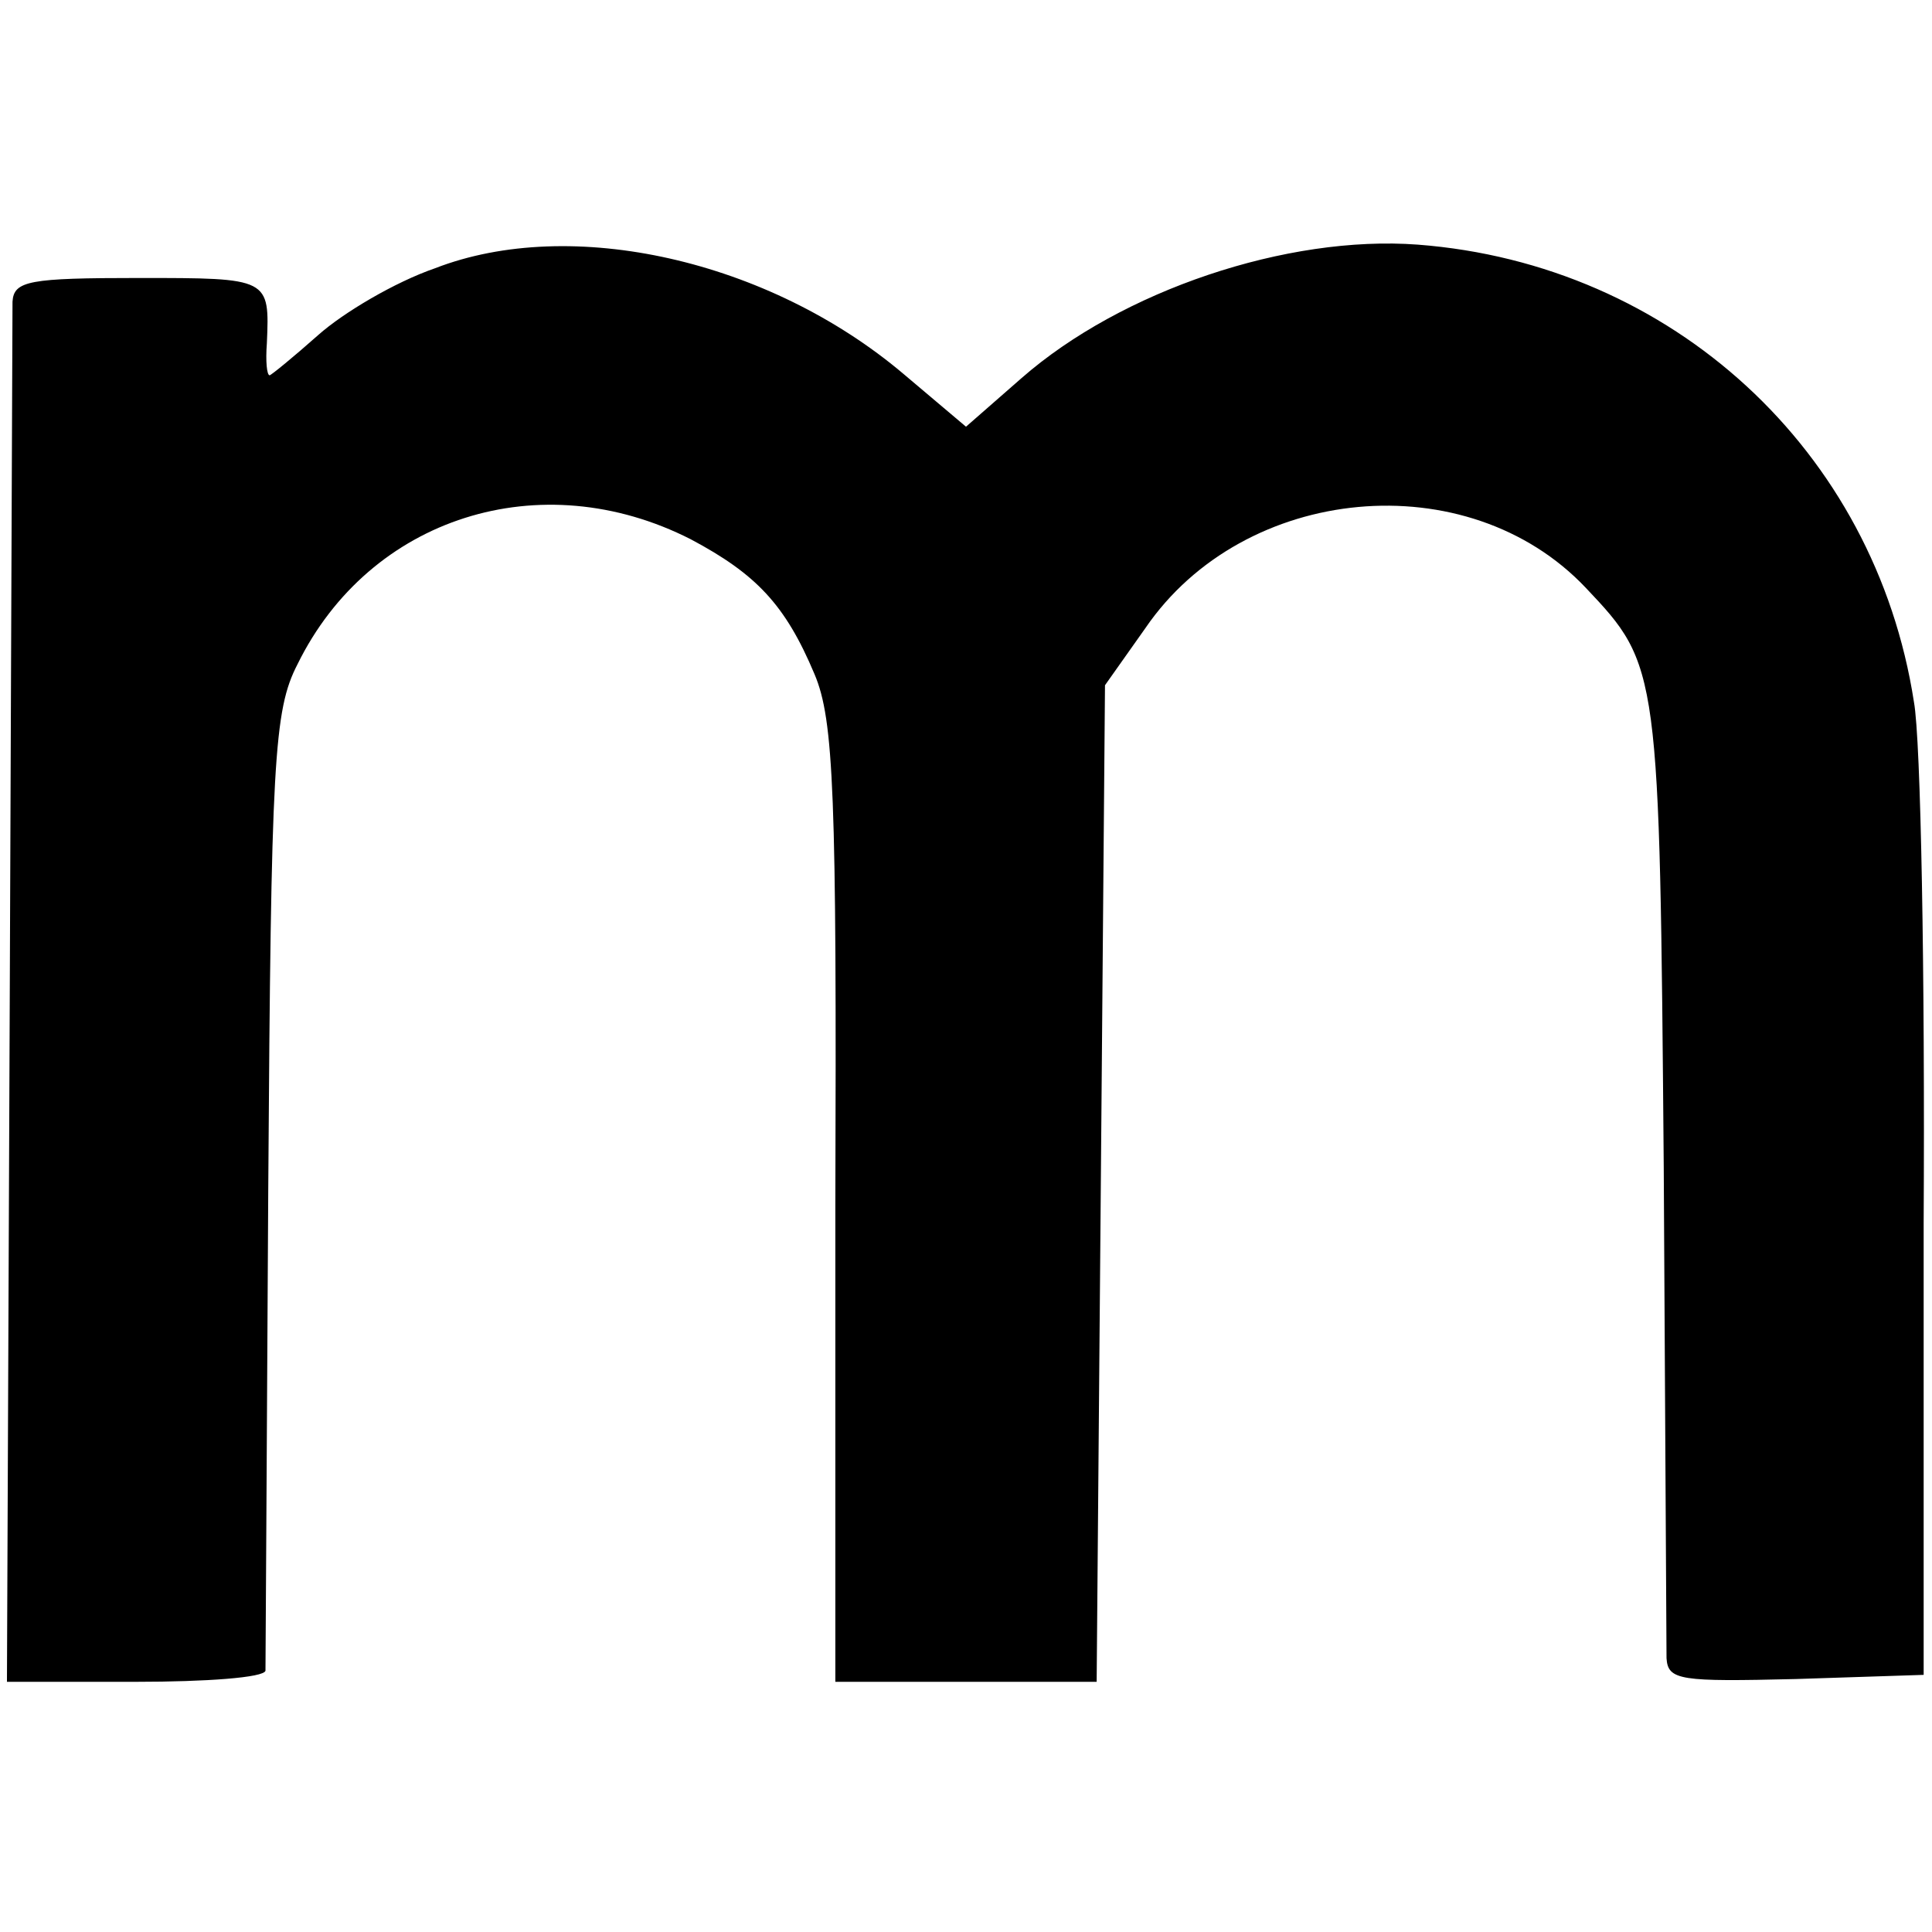
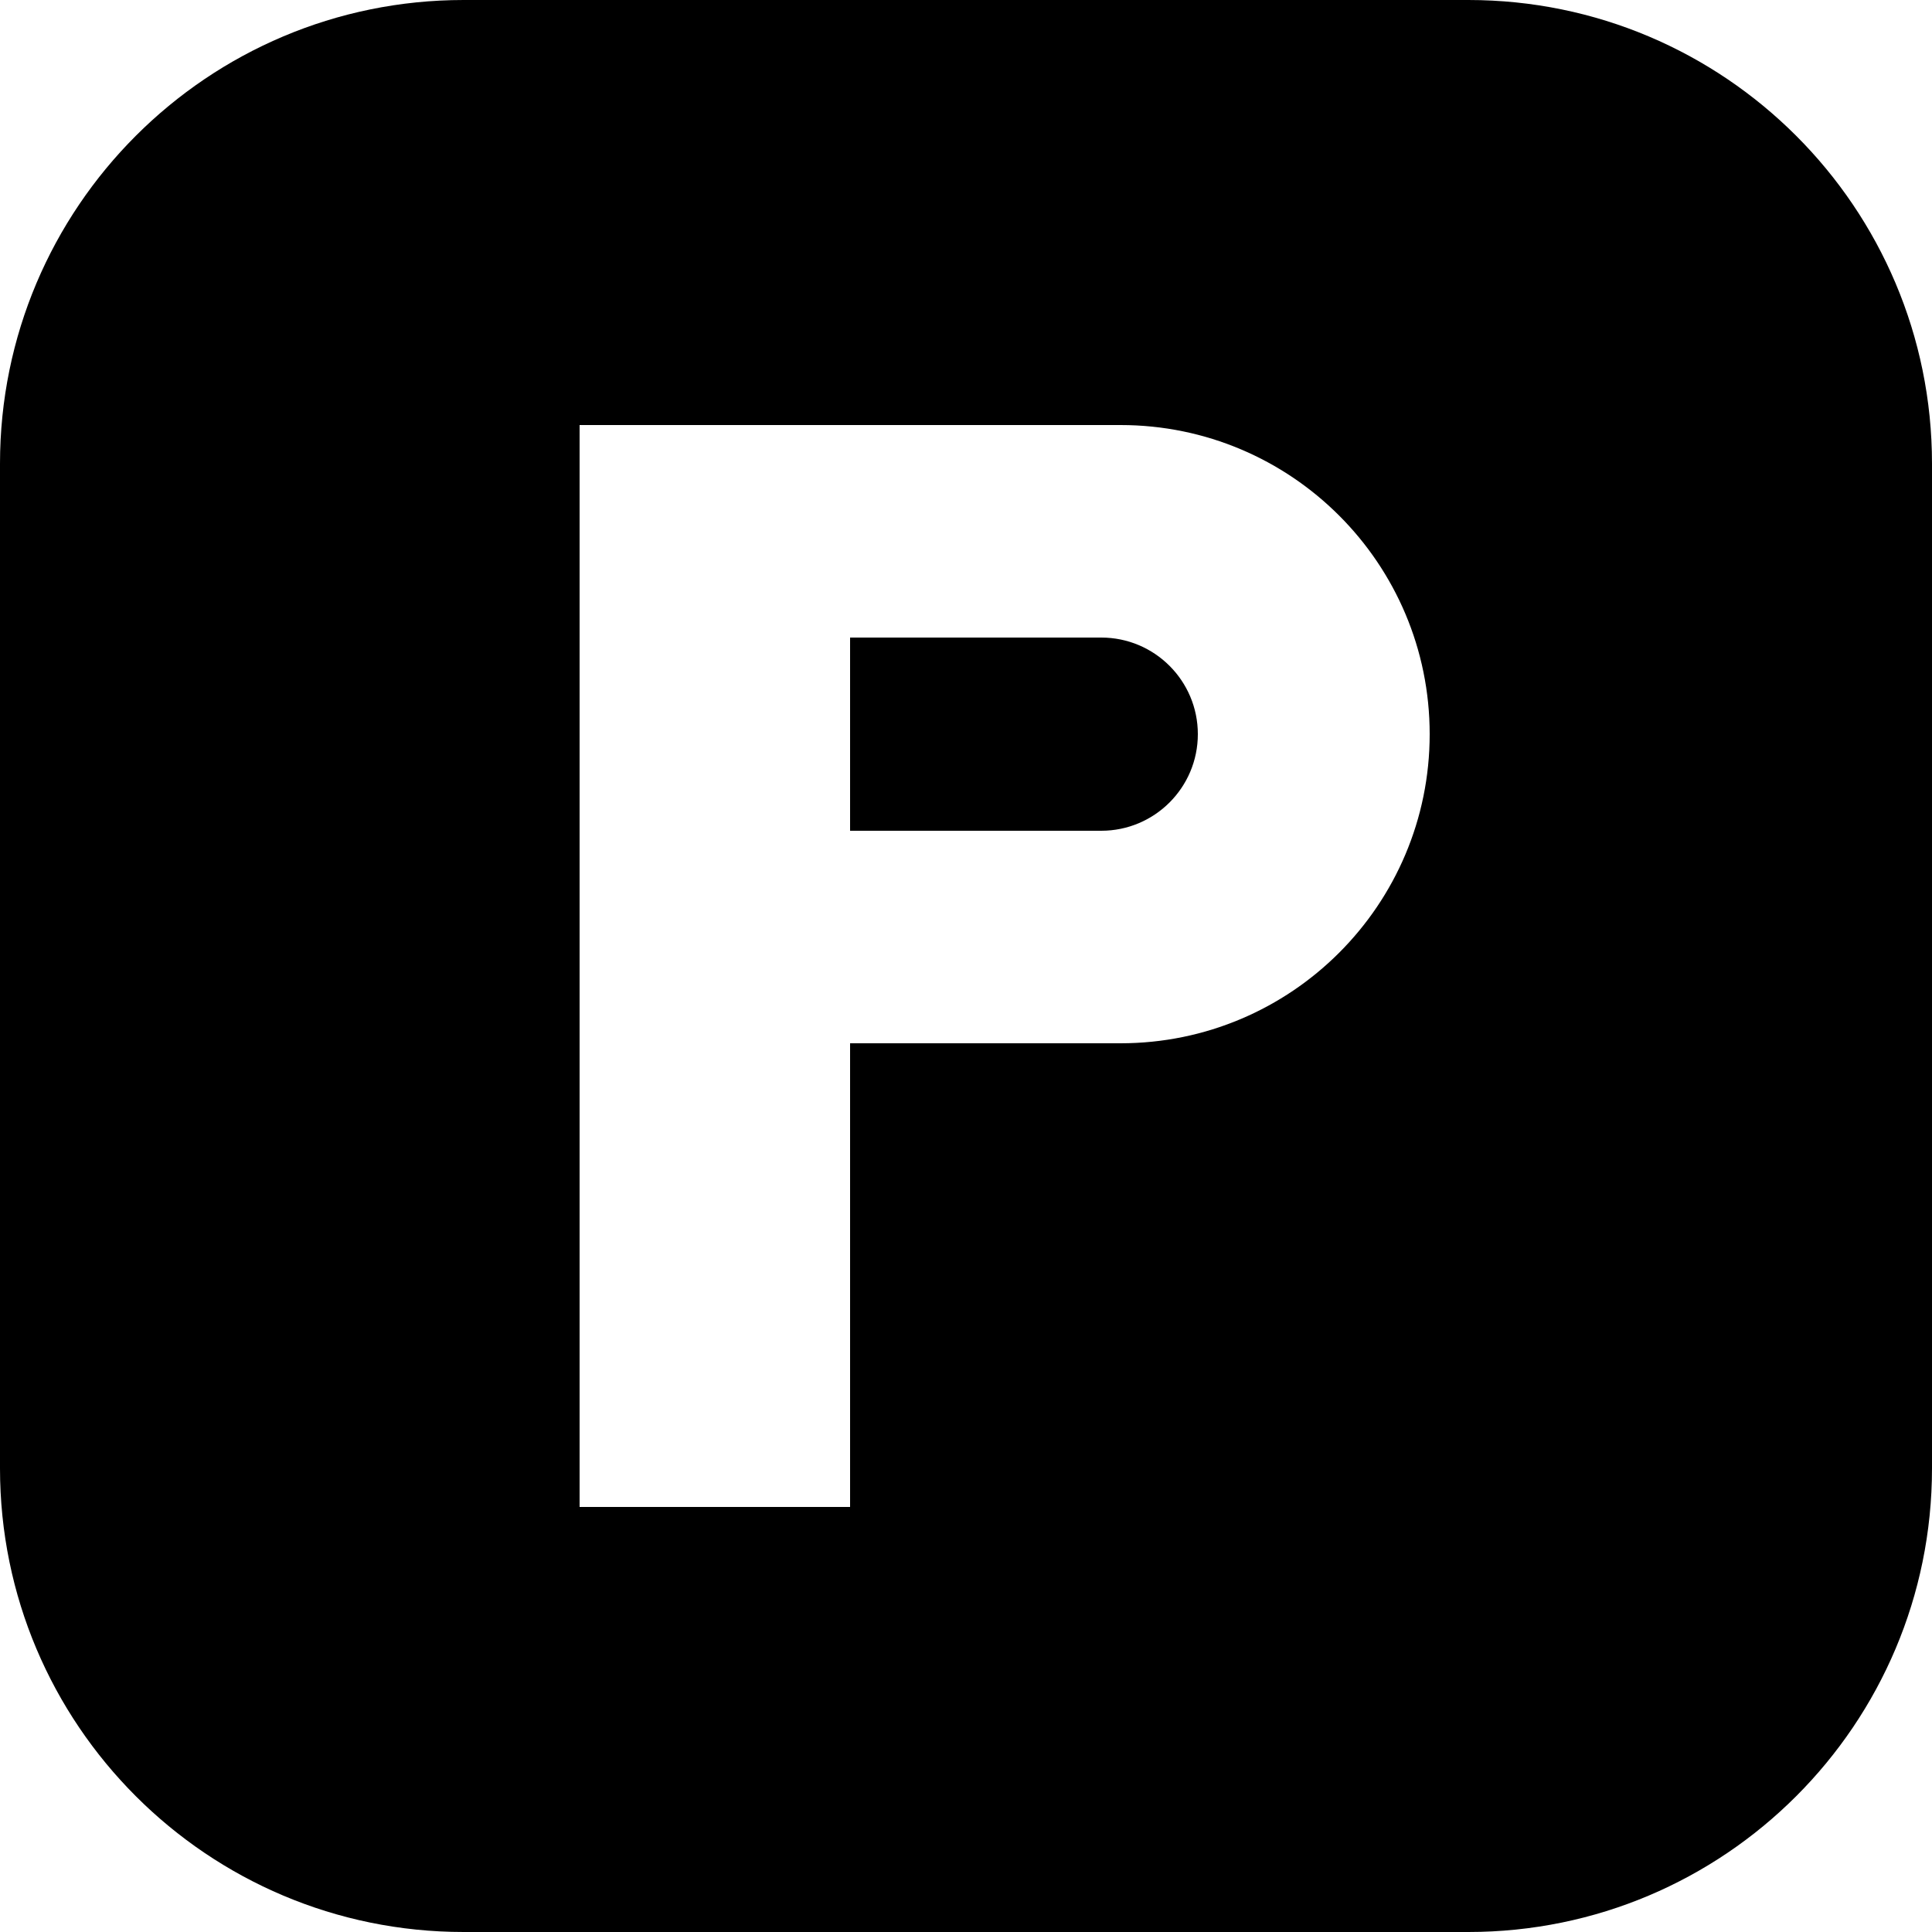
- <svg xmlns="http://www.w3.org/2000/svg" version="1.0" width="139pt" height="139pt" viewBox="0 0 139 139" preserveAspectRatio="xMidYMid meet">
-   <g transform="translate(0,139) scale(0.1,-0.1)" fill="#000000" stroke="none">
-     <path d="M313 1197 c-29 -10 -66 -32 -84 -48 -18 -16 -34 -29 -35 -29 -2 0 -3 10 -2 23 2 47 2 47 -92 47 -79 0 -90 -2 -91 -17 0 -10 -1 -237 -2 -506 l-2 -487 93 0 c50 0 92 3 93 8 0 4 1 160 2 347 2 308 4 344 21 377 52 106 175 145 283 90 47 -25 68 -47 89 -97 14 -33 16 -87 15 -382 l0 -343 94 0 94 0 3 358 3 359 29 41 c71 104 232 119 317 29 53 -56 53 -58 56 -417 1 -184 2 -343 2 -353 1 -16 10 -17 93 -15 l92 3 0 325 c1 179 -2 348 -7 375 -28 181 -174 315 -357 329 -94 7 -213 -33 -285 -96 l-40 -35 -45 38 c-97 82 -239 114 -337 76z" />
-   </g>
+ <svg xmlns="http://www.w3.org/2000/svg" viewBox="0 0 100 100">
+   <path fill-rule="evenodd" d="M24 0H76A24 24 0 0 1 100 24V76A24 24 0 0 1 76 100H24A24 24 0 0 1 0 76V24A24 24 0 0 1 24 0ZM30 22V78H44V54H58A16 16 0 0 0 58 22ZM44 33V43H57A5 5 0 0 0 57 33Z" />
</svg>
